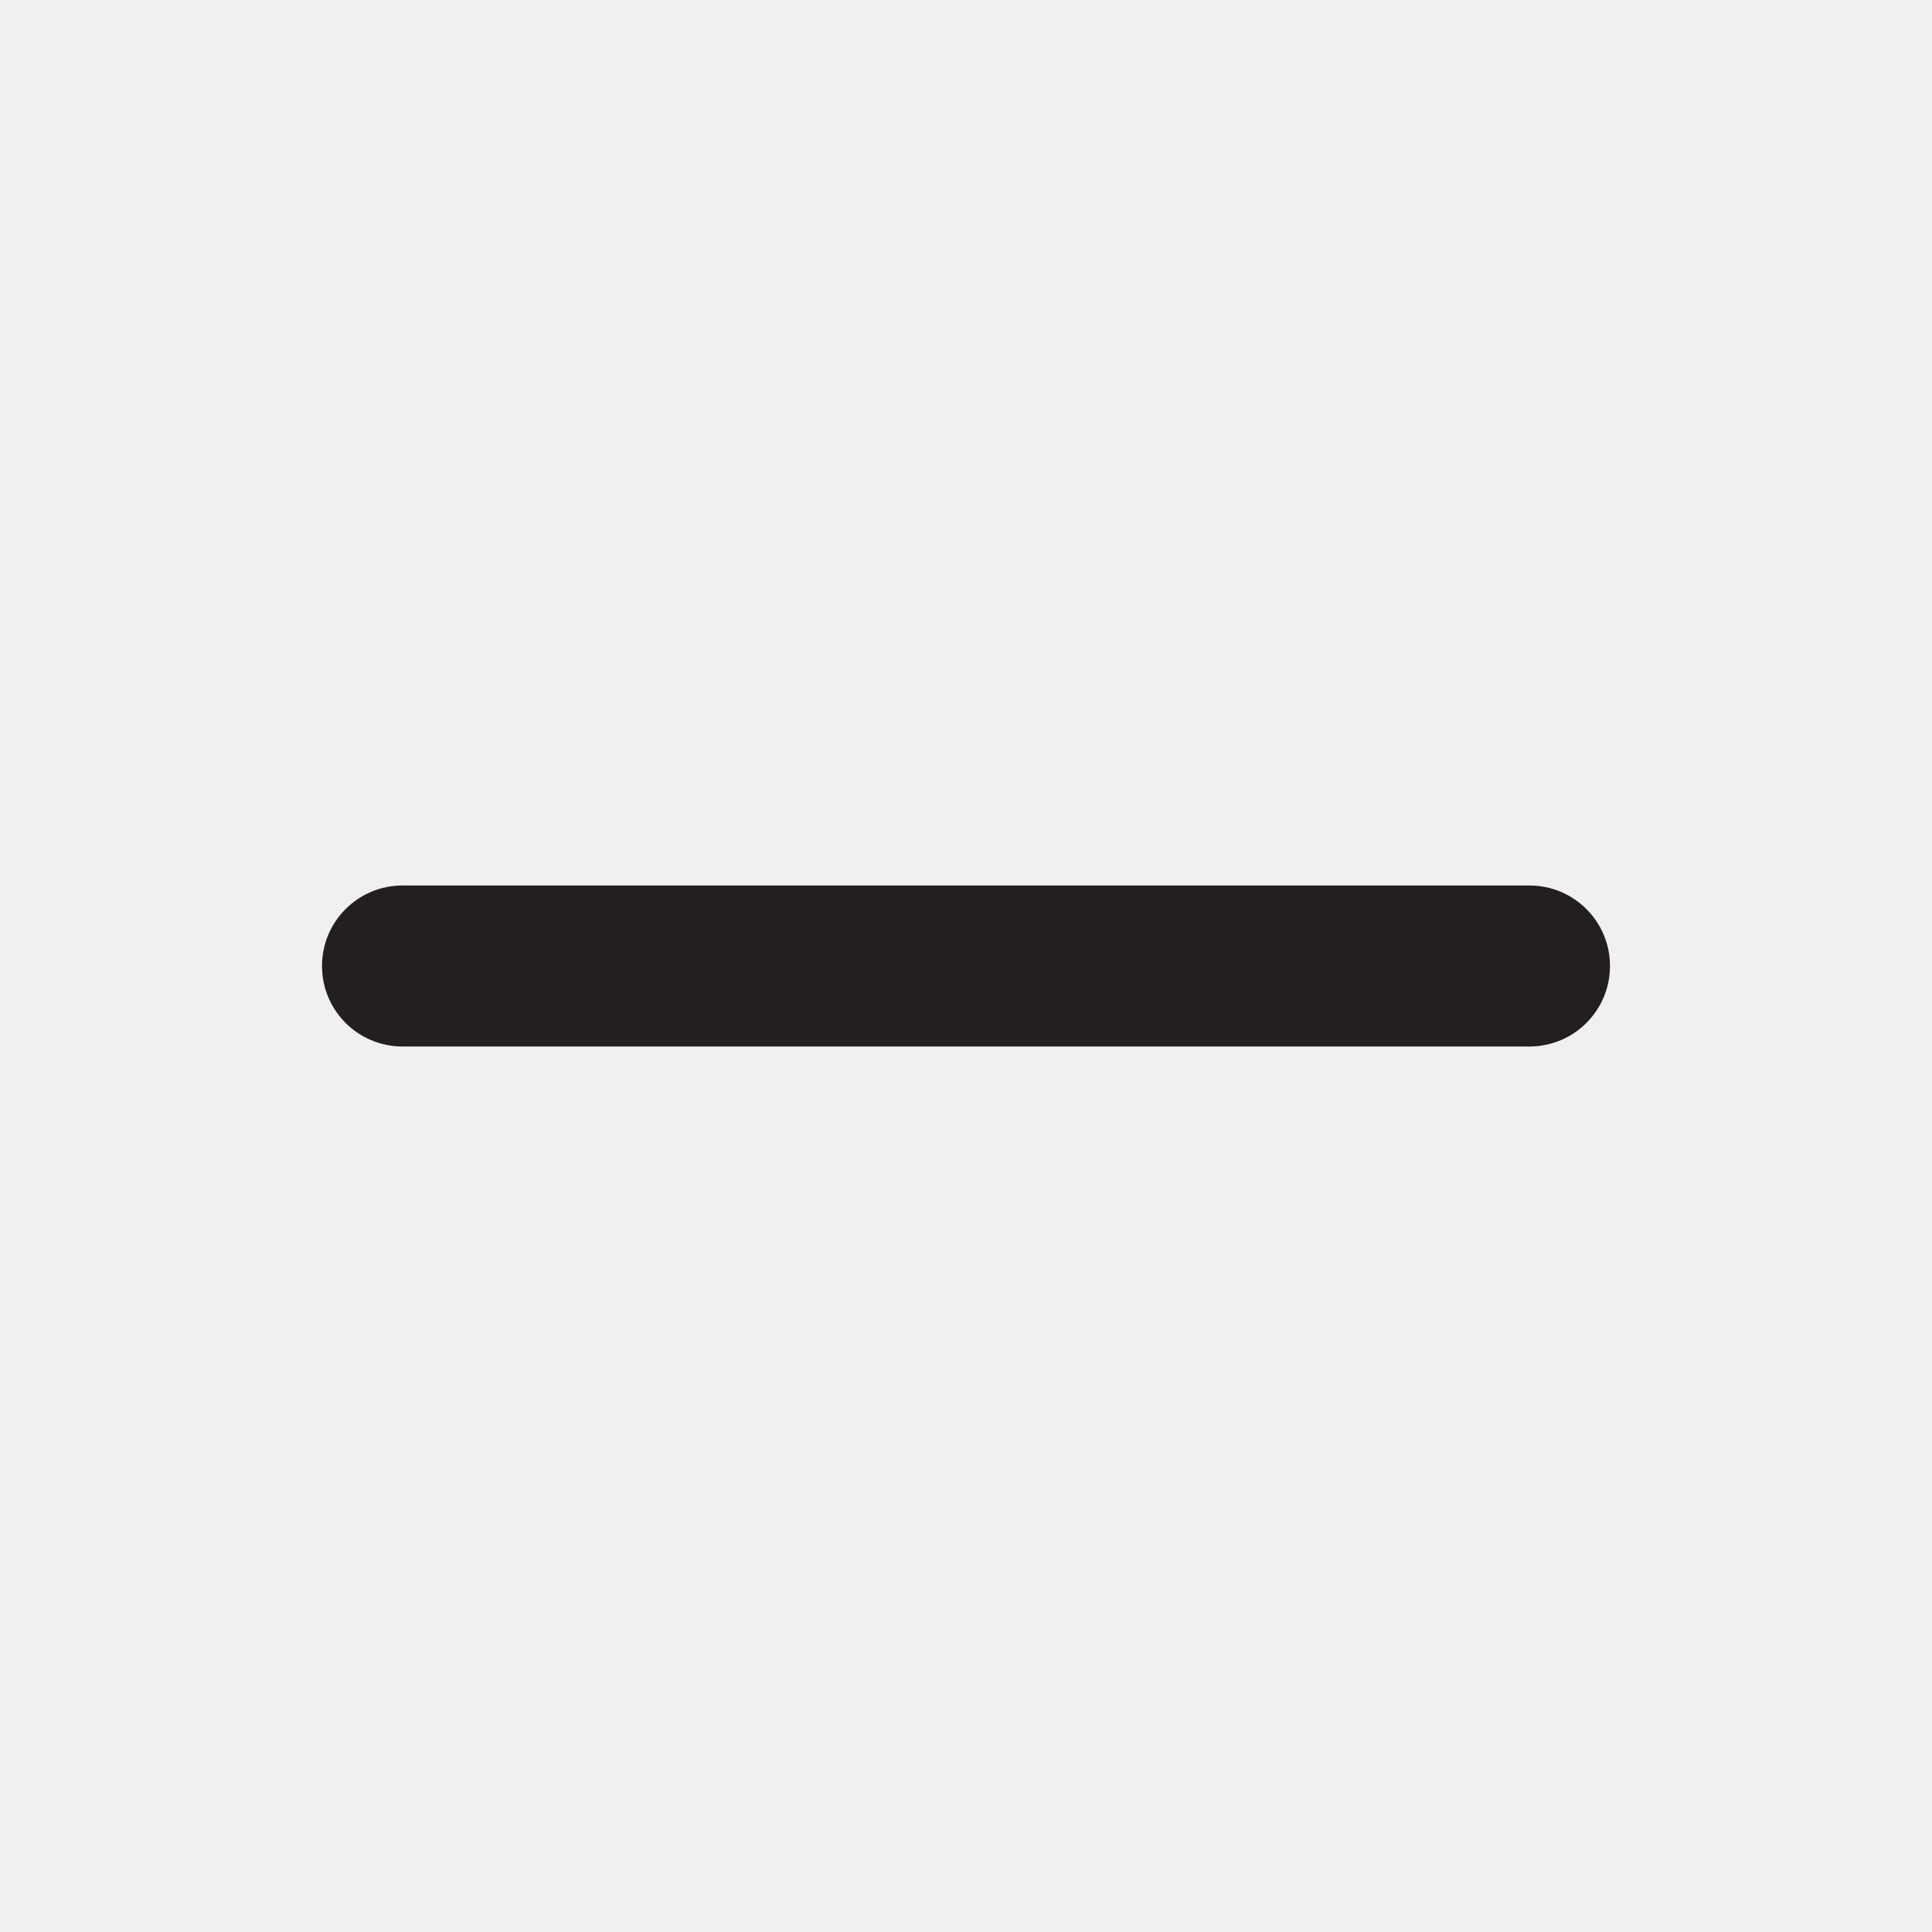
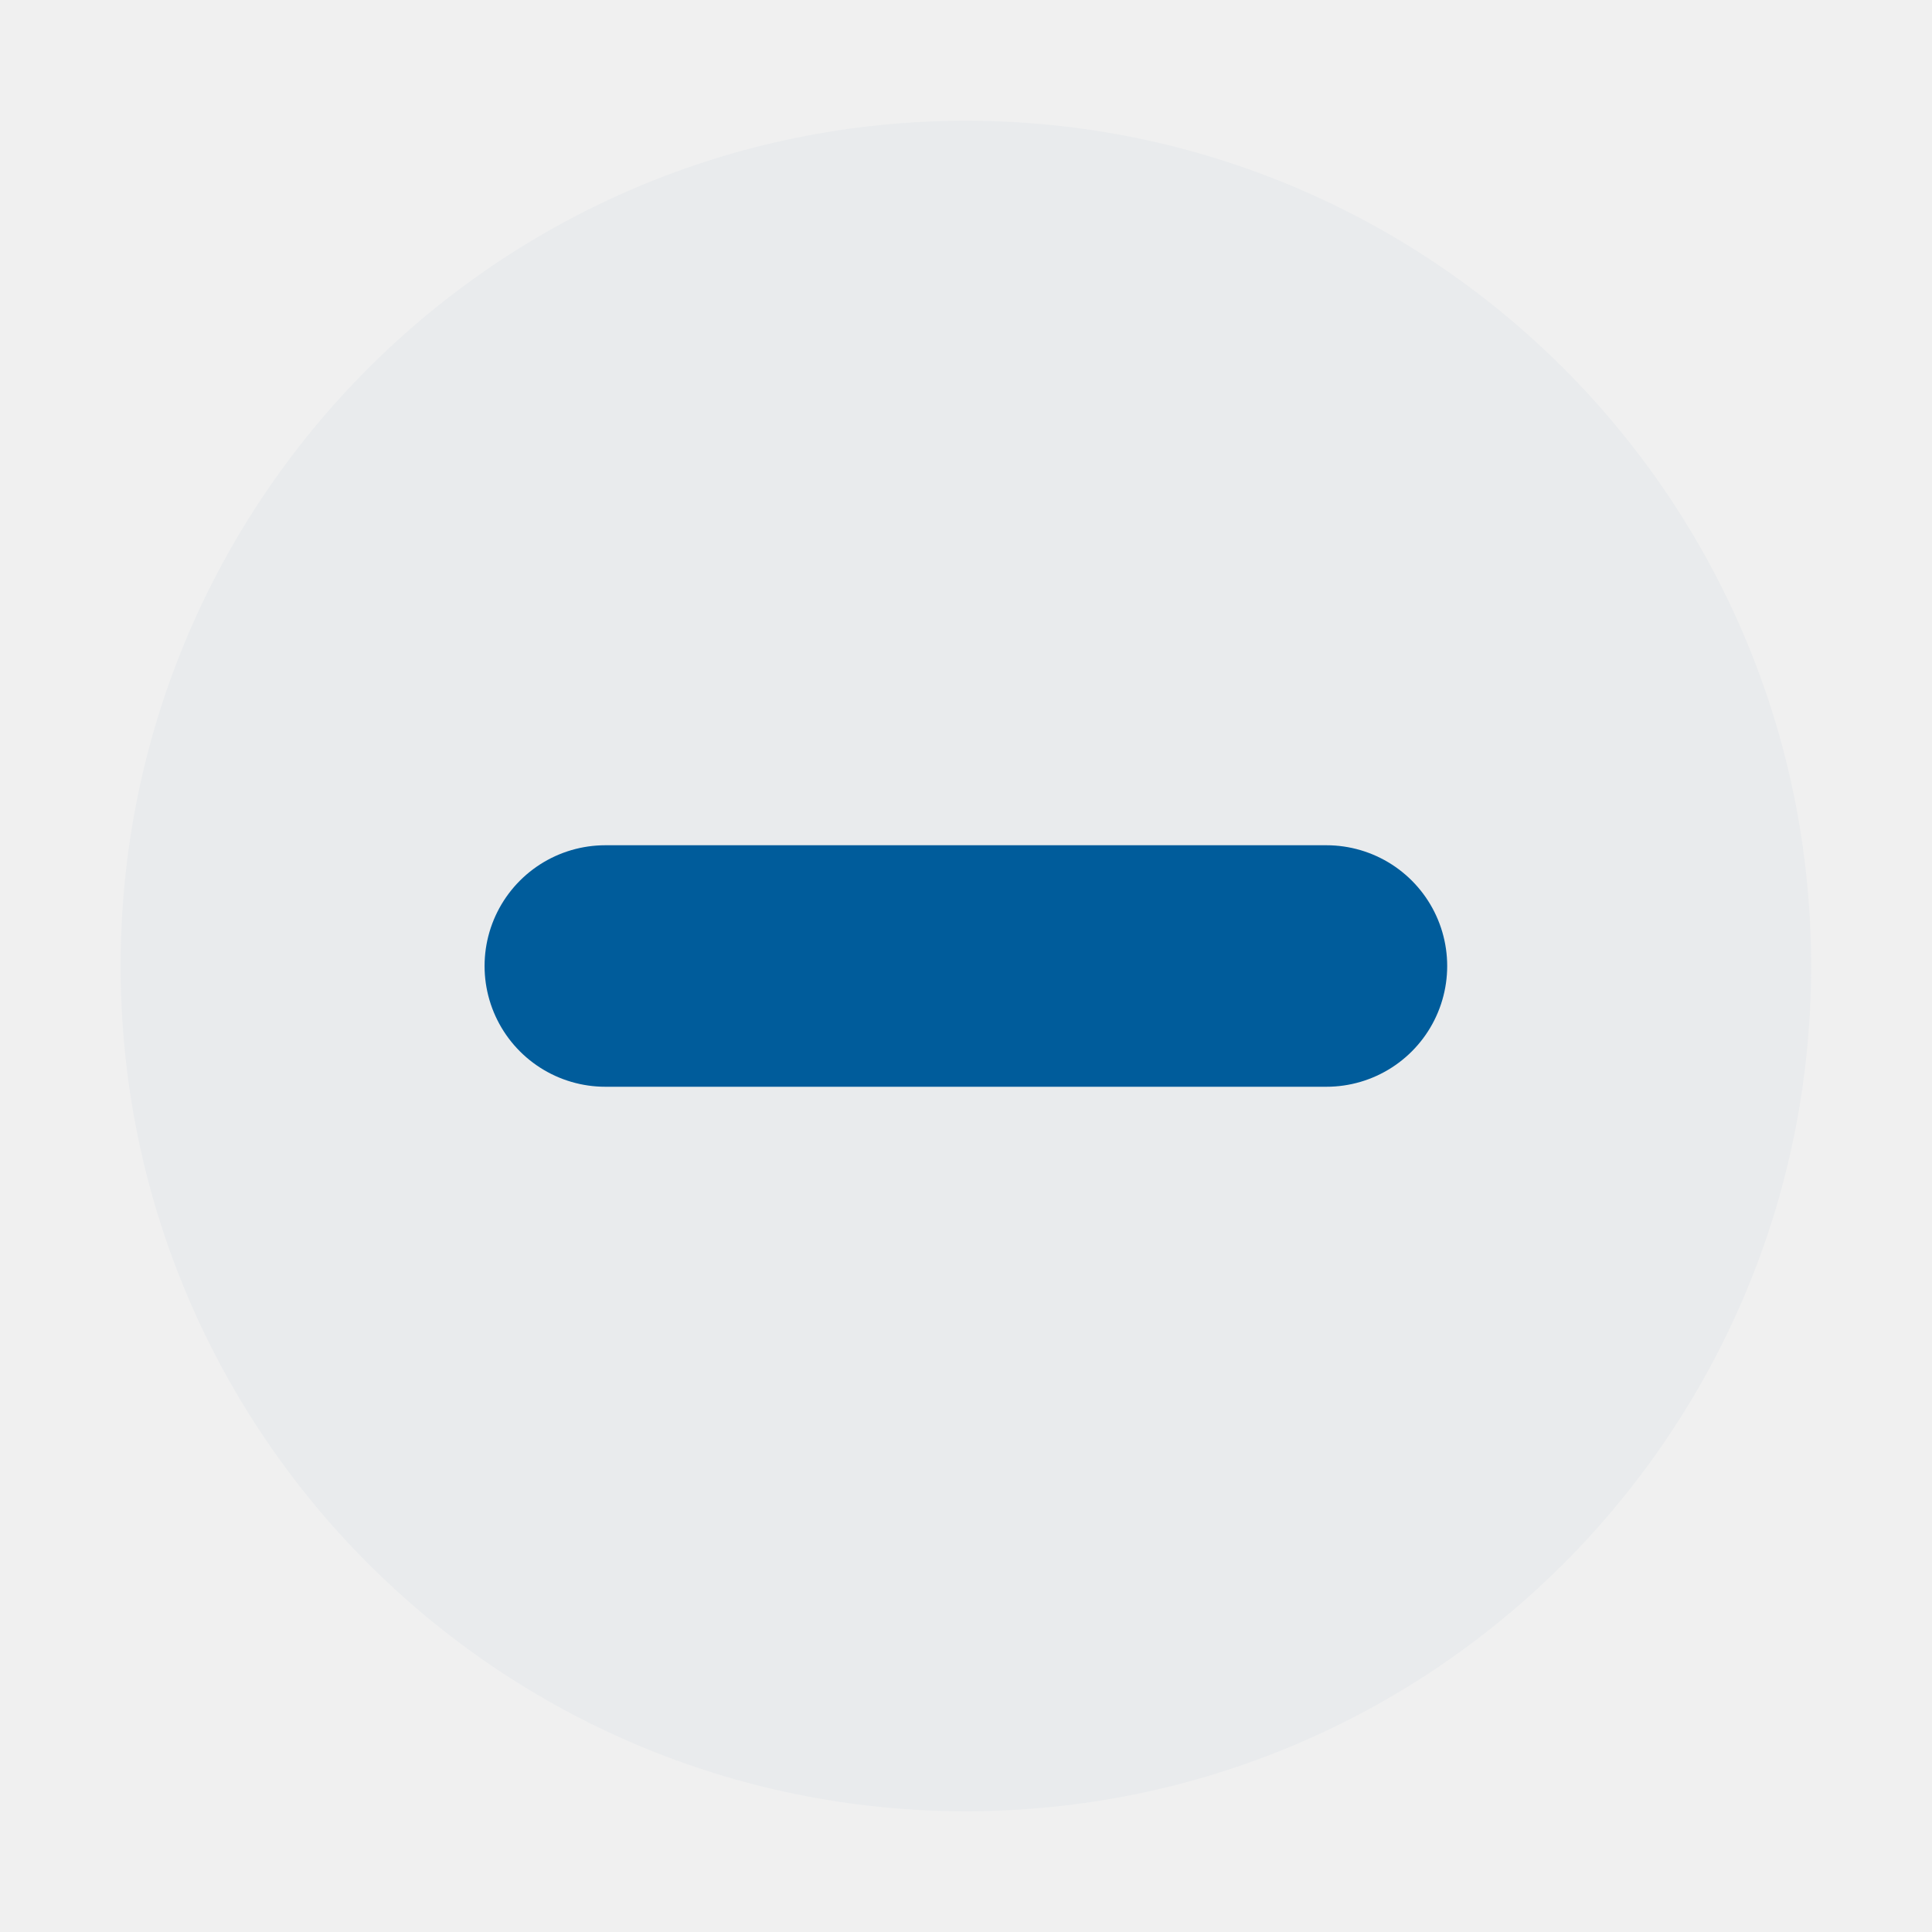
- <svg xmlns="http://www.w3.org/2000/svg" viewBox="0 0 24 24">
-   <defs>
-     <style>.cls-1{fill:#fff;opacity:0;}.cls-2{fill:#231f20;}</style>
-   </defs>
-   <g id="Layer_2" data-name="Layer 2">
-     <g id="minus">
-       <g id="minus-2" data-name="minus">
-         <rect class="cls-1" width="24" height="24" transform="translate(24 24) rotate(180)" />
-         <path class="cls-2" d="M19,13H5a1,1,0,0,1,0-2H19a1,1,0,0,1,0,2Z" />
-       </g>
-     </g>
+ <svg xmlns="http://www.w3.org/2000/svg" viewBox="0 0 16 16" id="Minus">
+   <g transform="translate(837 -963.857)" fill="#000000" class="color000000 svgShape">
+     <circle cx="-829.001" cy="971.857" r="7" fill="#e9ebed" color="#000" overflow="visible" style="marker:none" class="colore9eded svgShape" />
+     <path fill="none" stroke="#005c9b" stroke-linecap="round" stroke-linejoin="round" stroke-width="2" d="M-831.987 971.857h5.972" class="colorStroke34485c svgStroke" />
  </g>
</svg>
